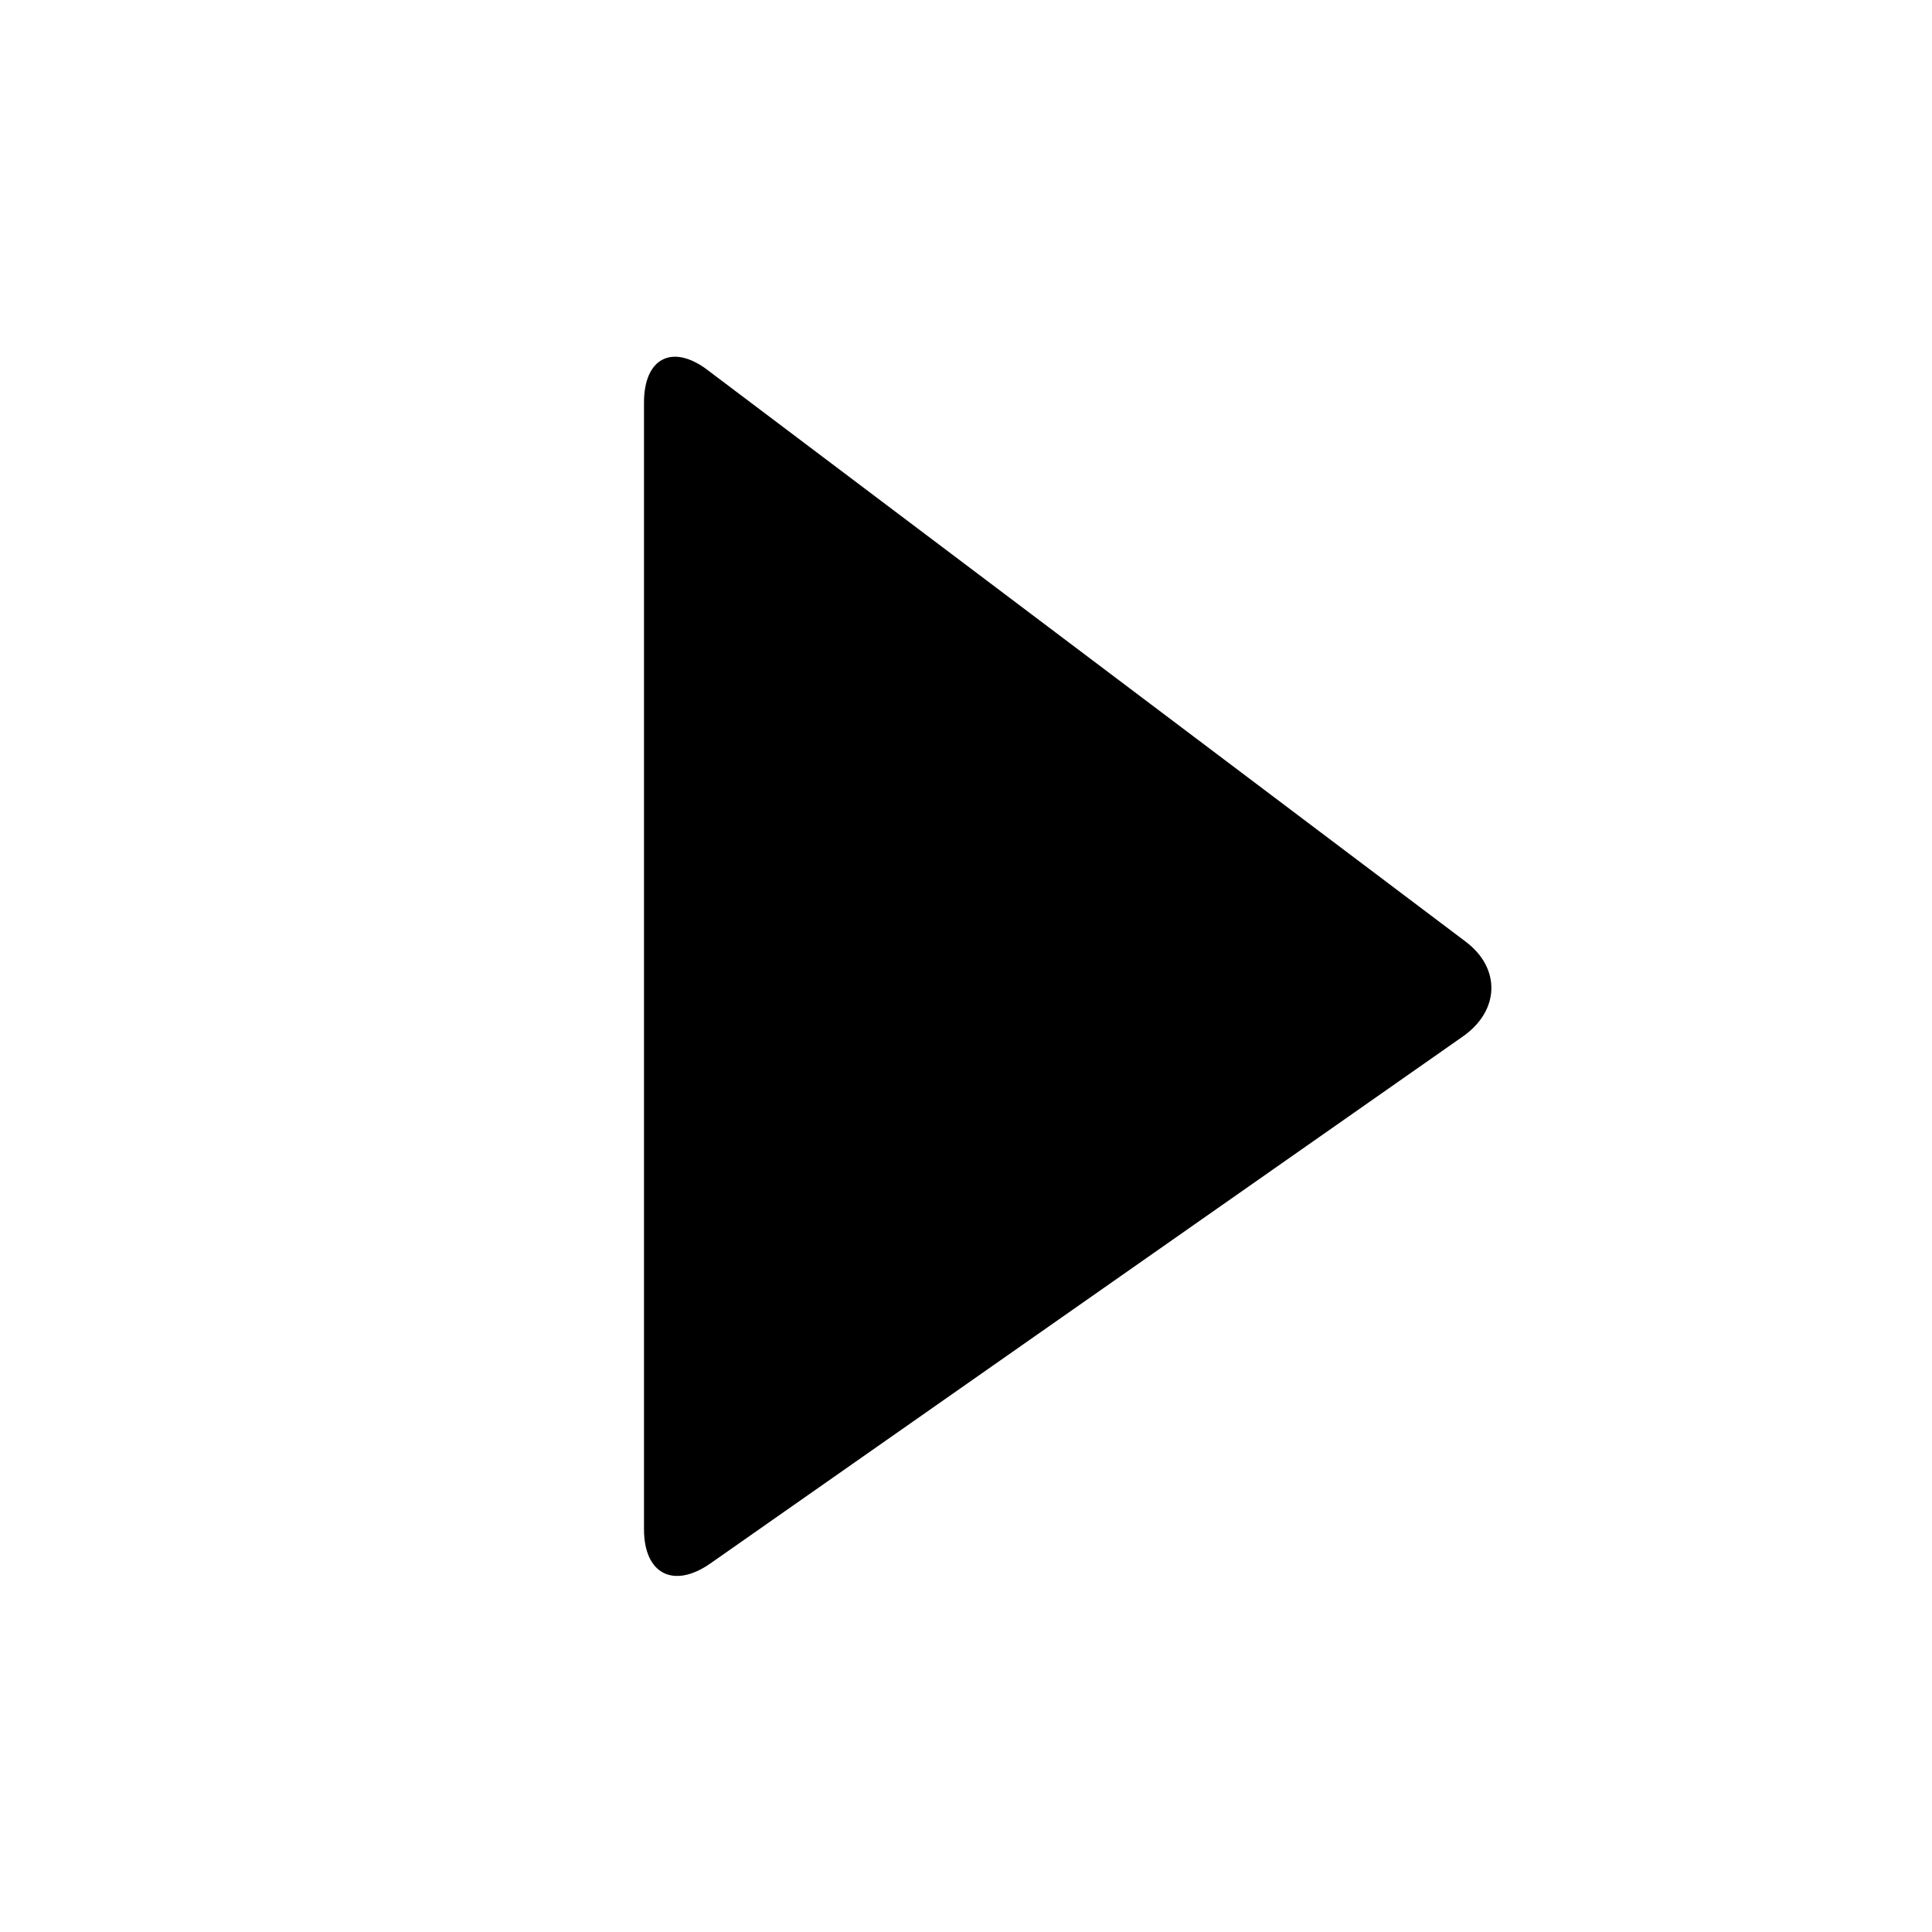
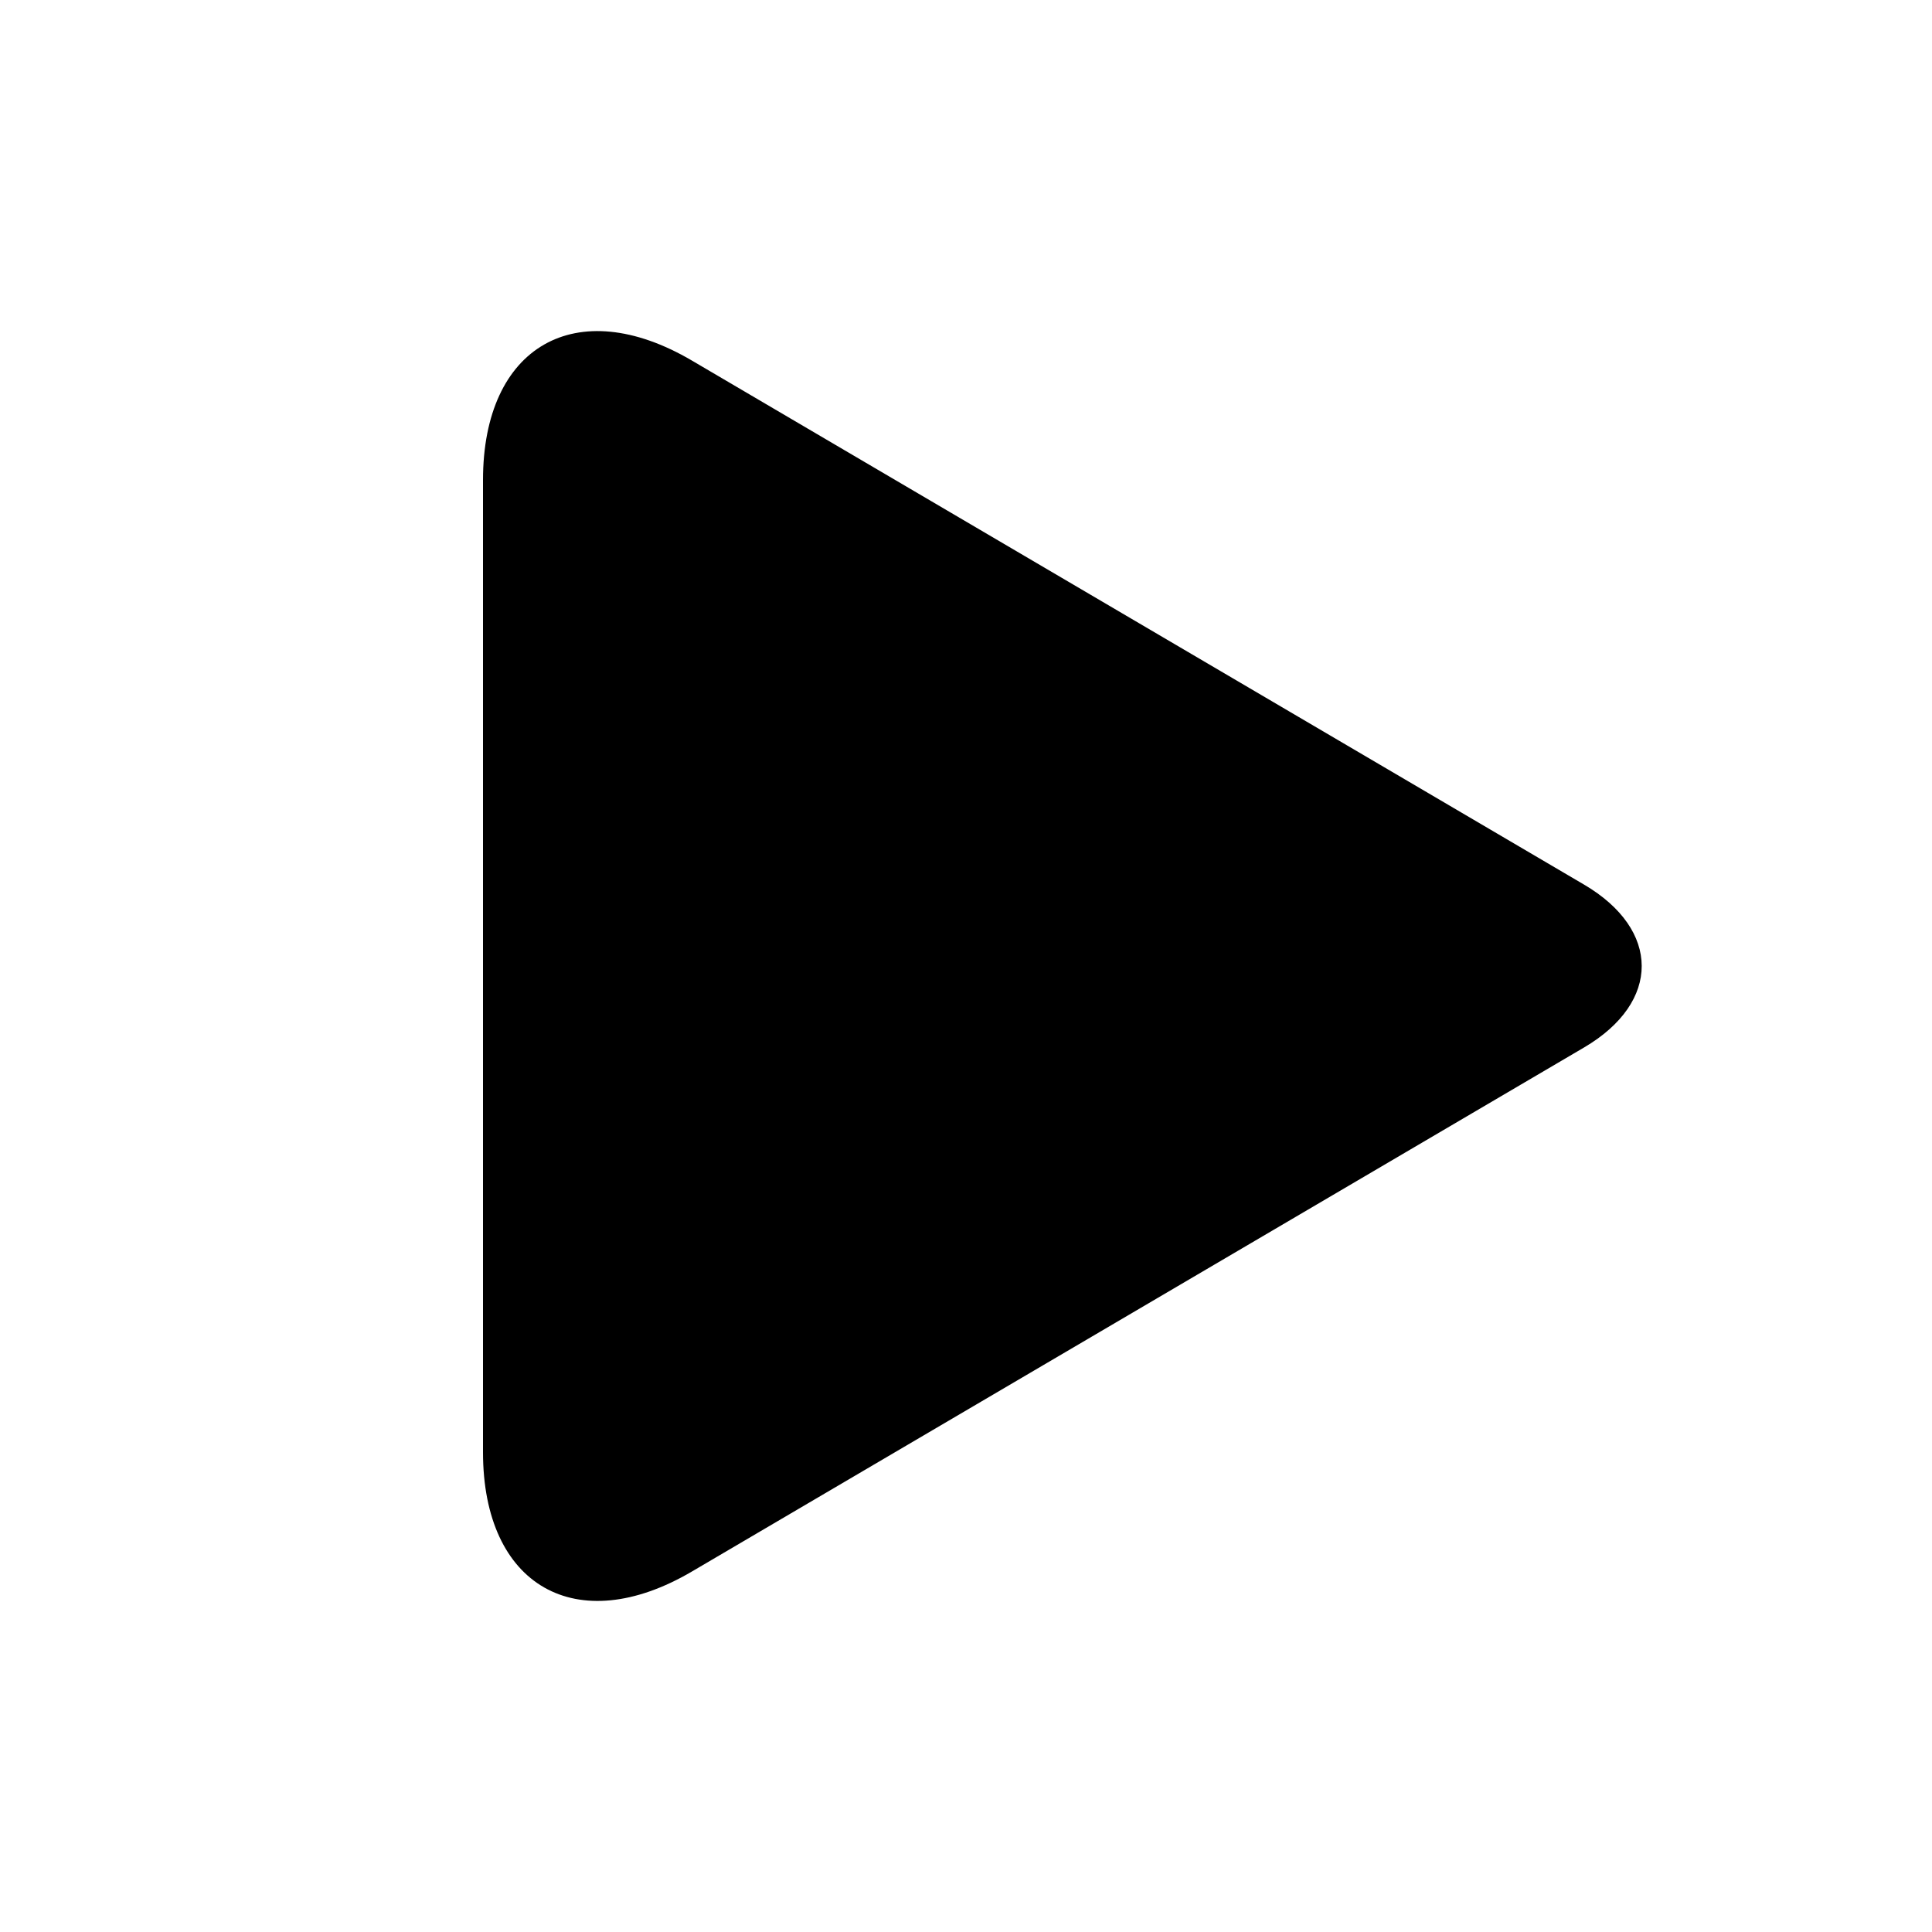
<svg width="24" height="24" viewBox="0 0 24 24">
-   <path d="M8.791 4.597C8.354 4.267 8 4.445 8 5v13.998c0 .553.366.745.827.422l9.346-6.545c.457-.32.473-.846.036-1.176L8.79 4.597z" fill="currentColor" fill-rule="evenodd" />
+   <path d="M8.595 19.522C7.162 20.364 6 19.702 6 18.04V5.963C6 4.3 7.158 3.635 8.595 4.479l11.083 6.51c.951.559.958 1.46 0 2.023l-11.083 6.51z" fill="currentColor" fill-rule="evenodd" />
</svg>
